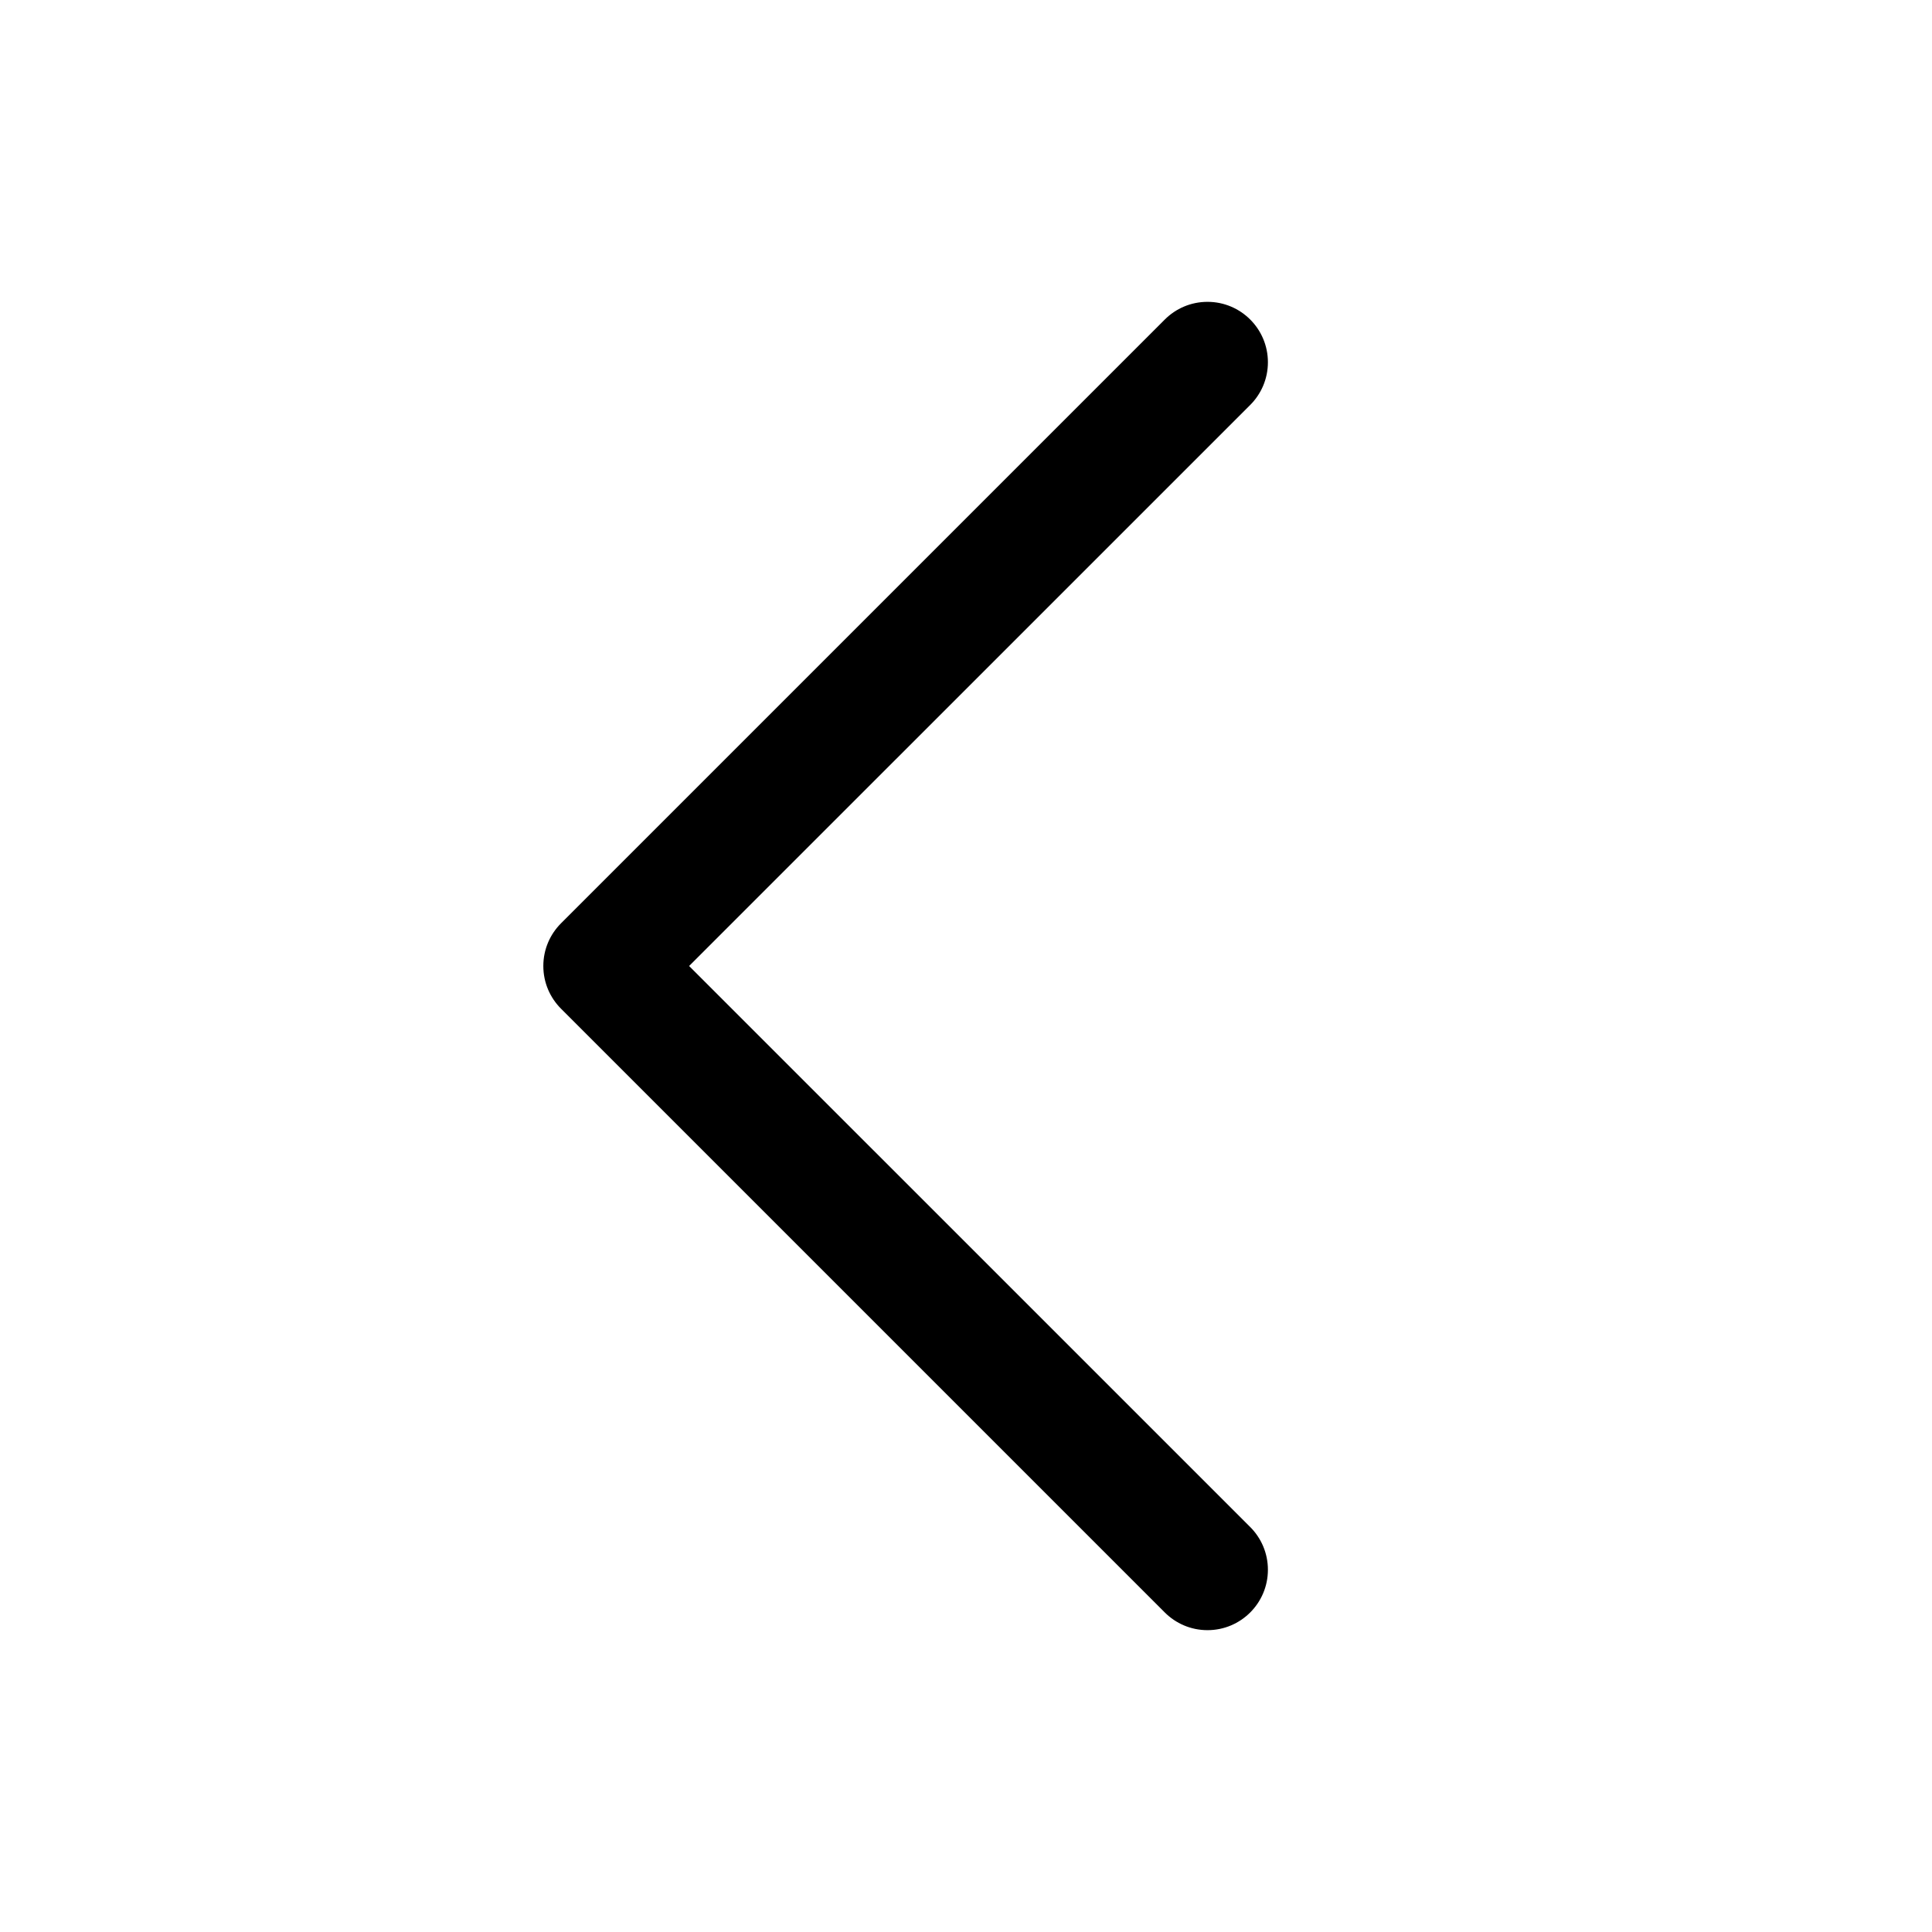
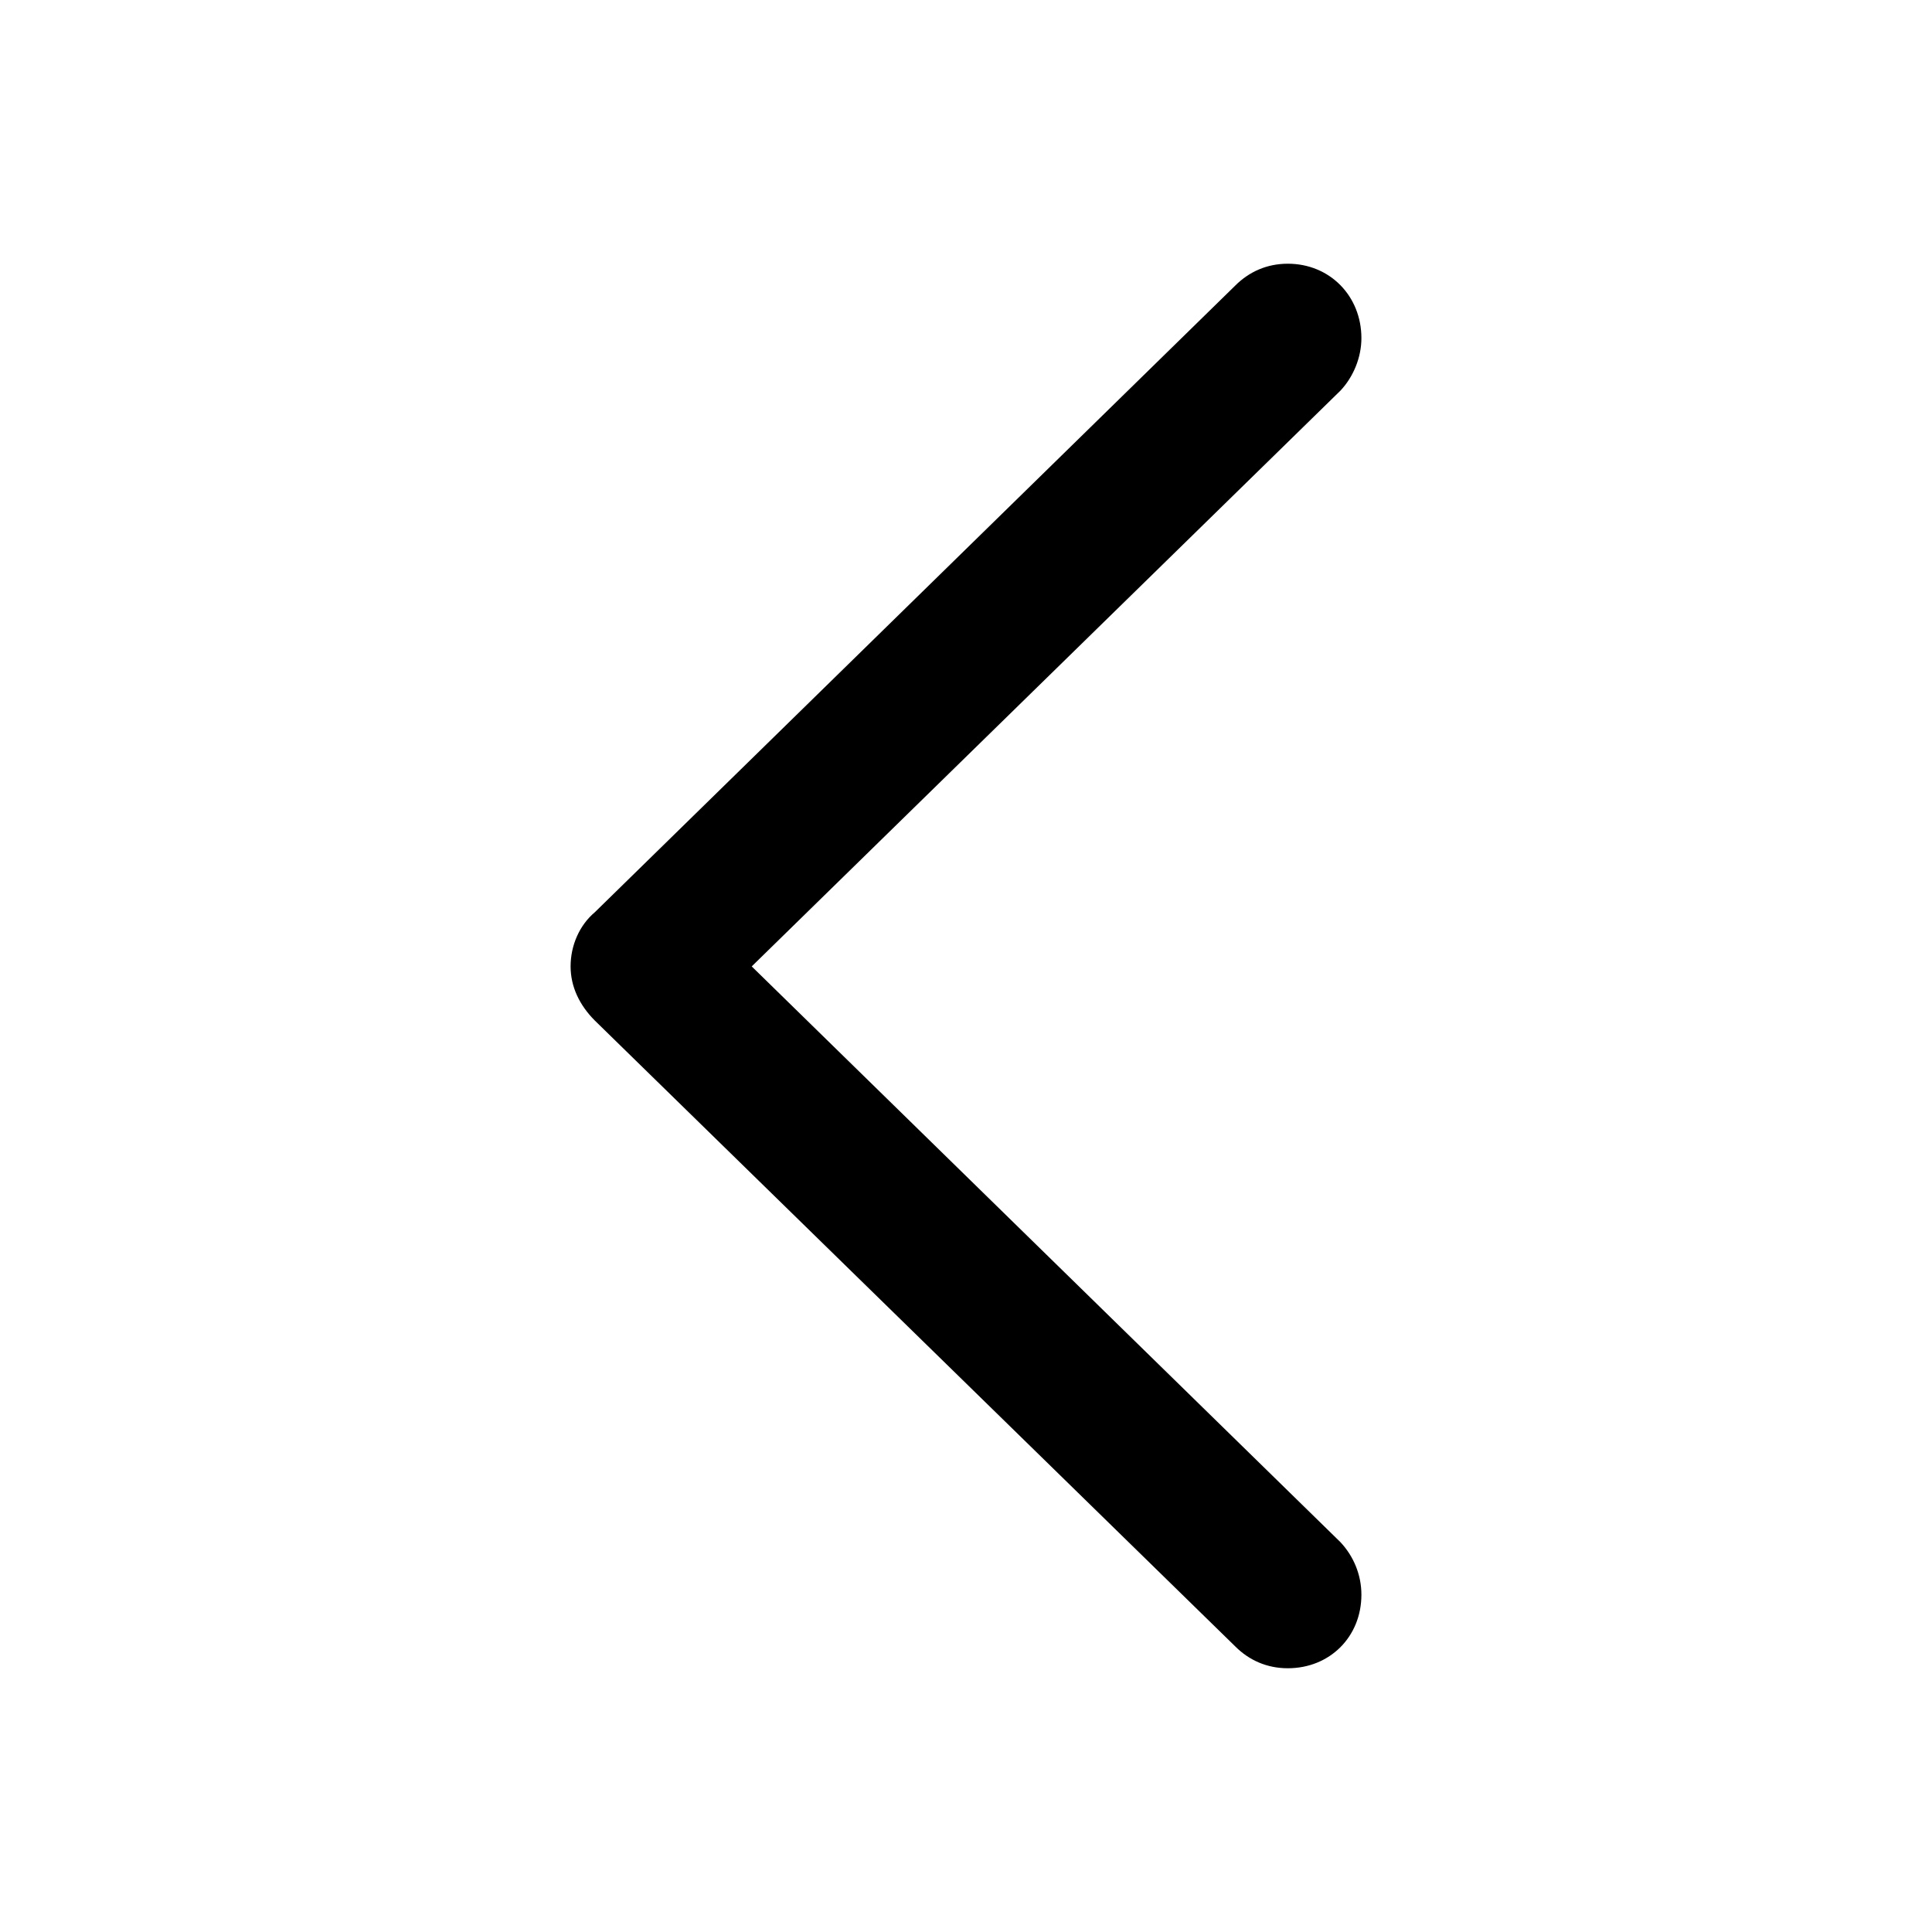
- <svg xmlns="http://www.w3.org/2000/svg" viewBox="0 0 1024 1024" fill="currentColor">
-   <path transform="translate(0 960) scale(1 -1)" d="M662.64 150.64c5.794-5.794 9.378-13.799 9.378-22.64 0-17.683-14.335-32.018-32.018-32.018-8.841 0-16.846 3.584-22.64 9.378l-320 320c-5.798 5.792-9.385 13.797-9.385 22.64s3.587 16.848 9.385 22.64v0l320 320c5.794 5.794 13.799 9.378 22.64 9.378 17.683 0 32.018-14.335 32.018-32.018 0-8.841-3.584-16.846-9.378-22.64v0l-297.4-297.36z" />
+ <svg xmlns="http://www.w3.org/2000/svg" width="56" height="56" viewBox="0 0 56 56">
+   <path d="M 35.805 47.723 C 36.203 48.121 36.719 48.355 37.328 48.355 C 38.547 48.355 39.461 47.441 39.461 46.223 C 39.461 45.637 39.227 45.098 38.852 44.699 L 21.789 28.012 L 38.852 11.324 C 39.227 10.926 39.461 10.363 39.461 9.801 C 39.461 8.582 38.547 7.644 37.328 7.644 C 36.719 7.644 36.203 7.879 35.805 8.277 L 17.242 26.441 C 16.797 26.816 16.539 27.402 16.539 28.012 C 16.539 28.598 16.797 29.137 17.242 29.582 Z" />
</svg>
